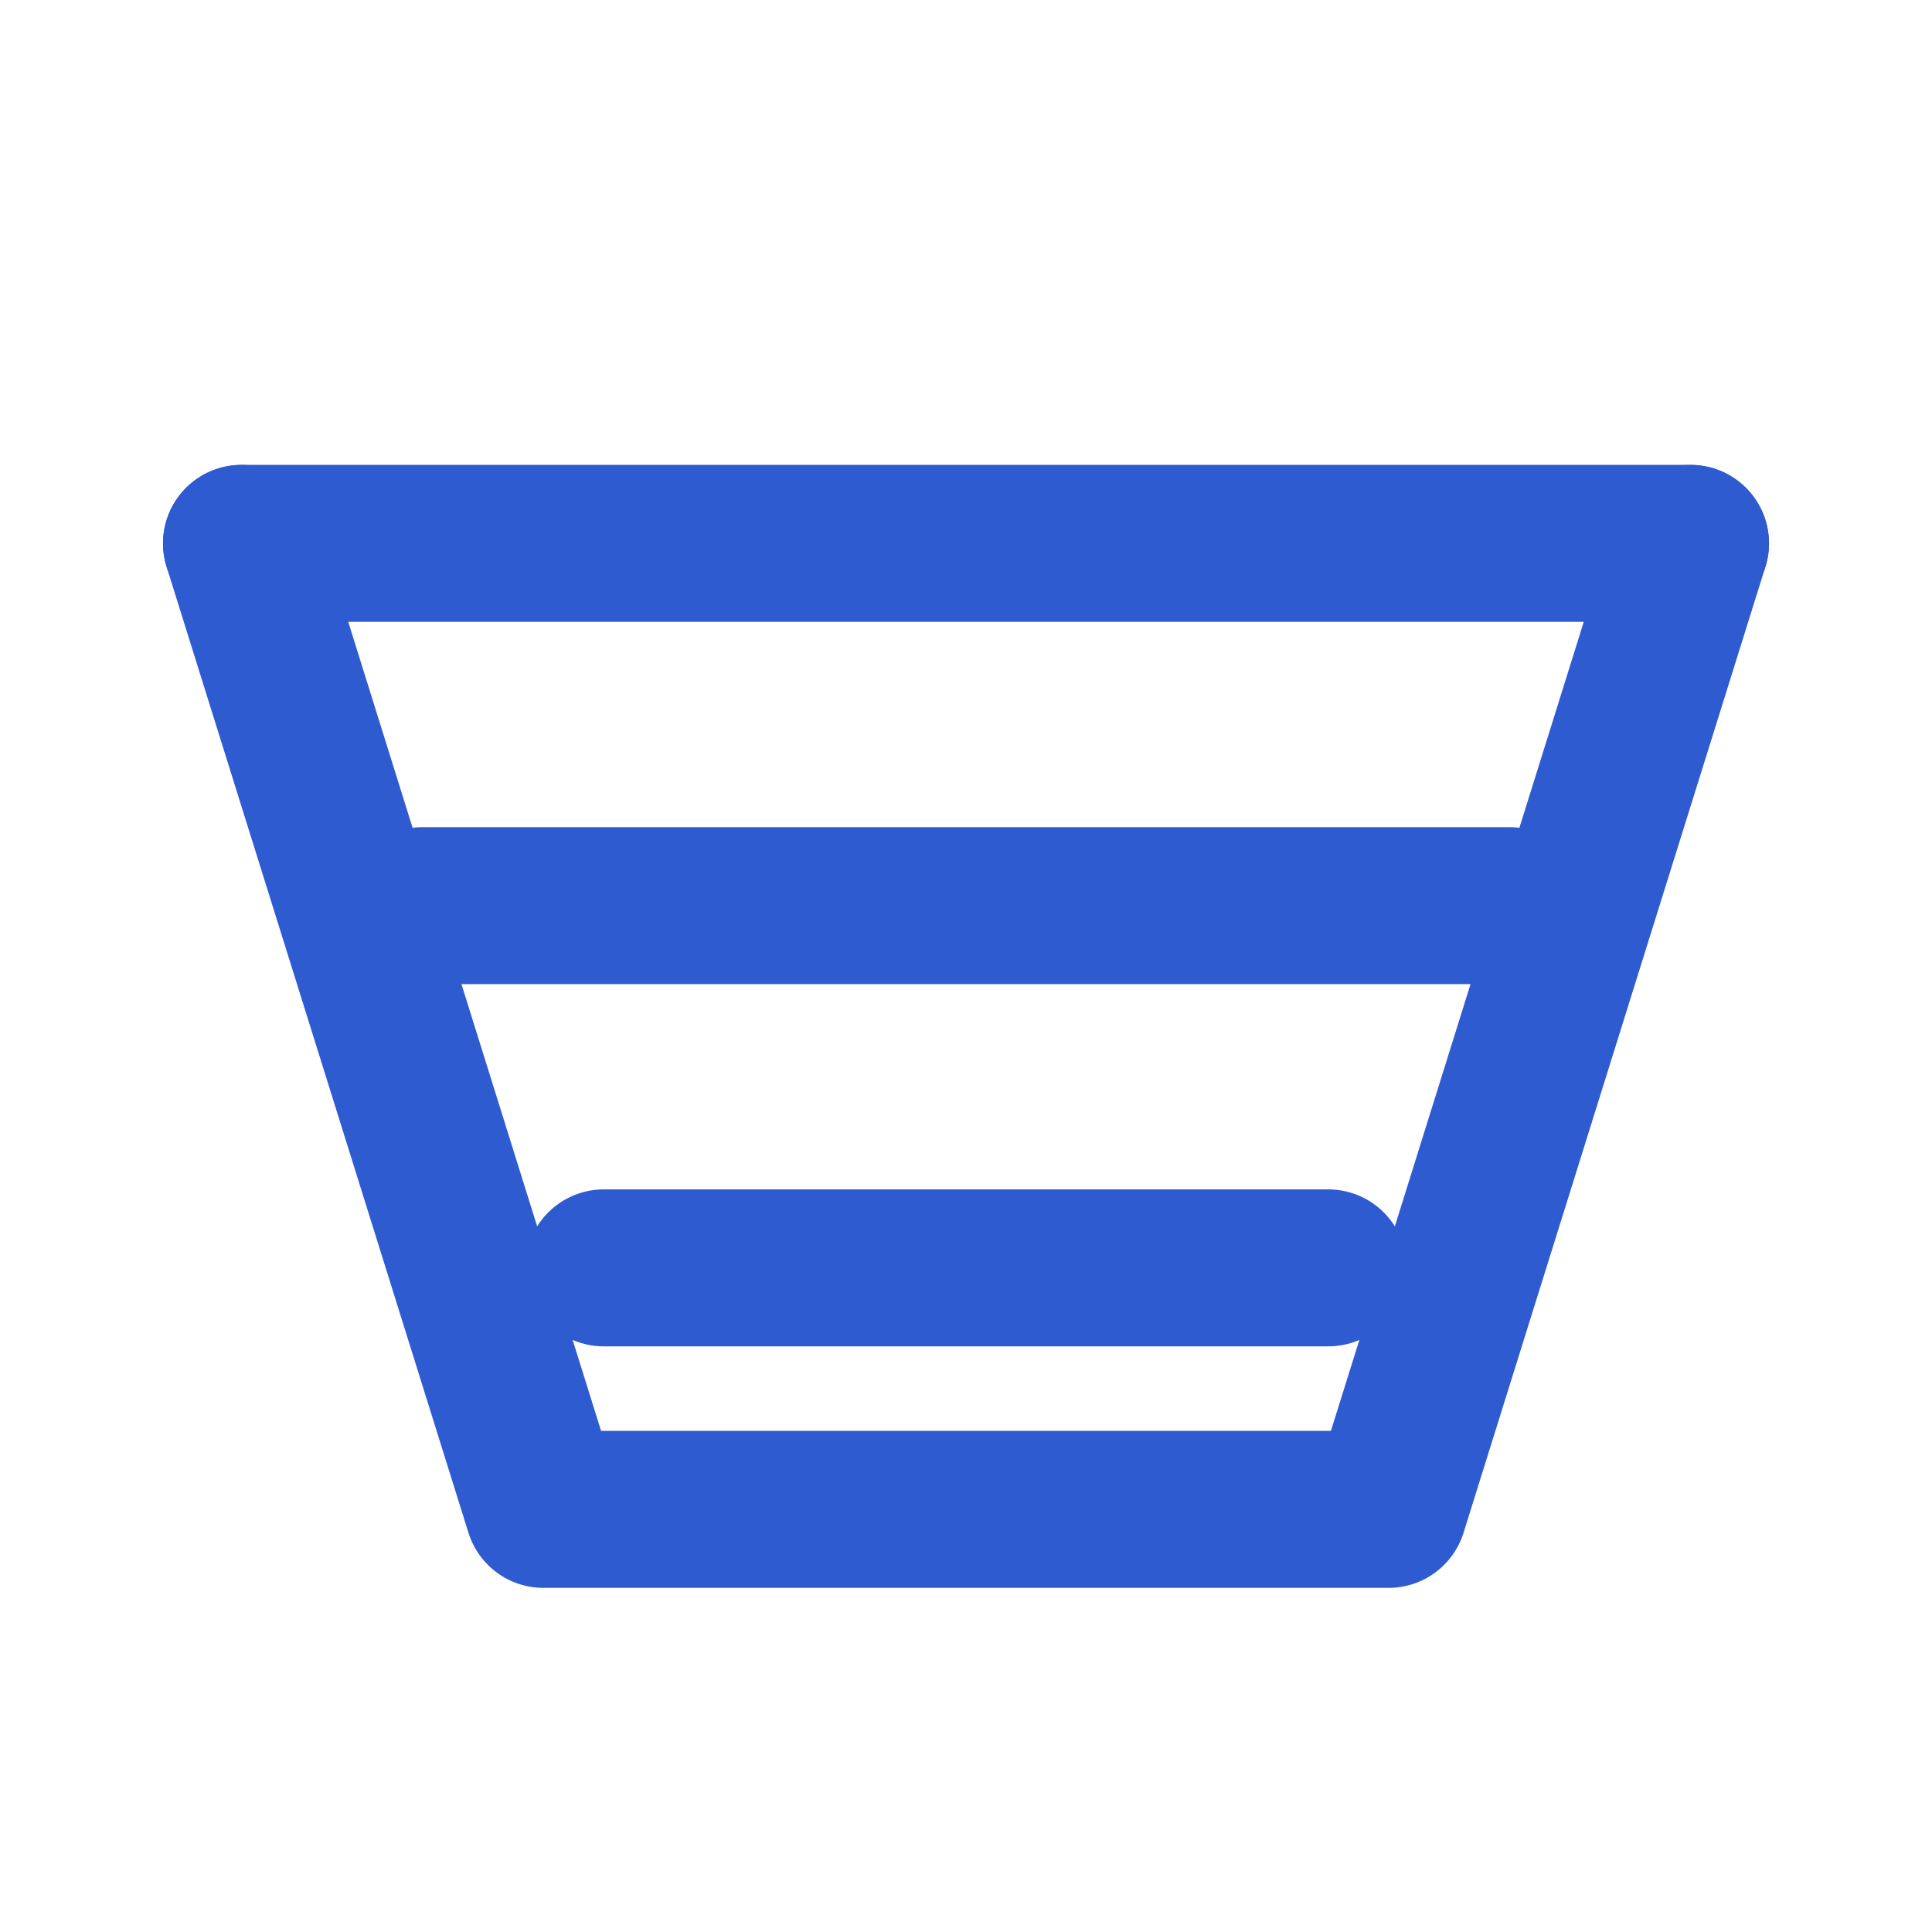
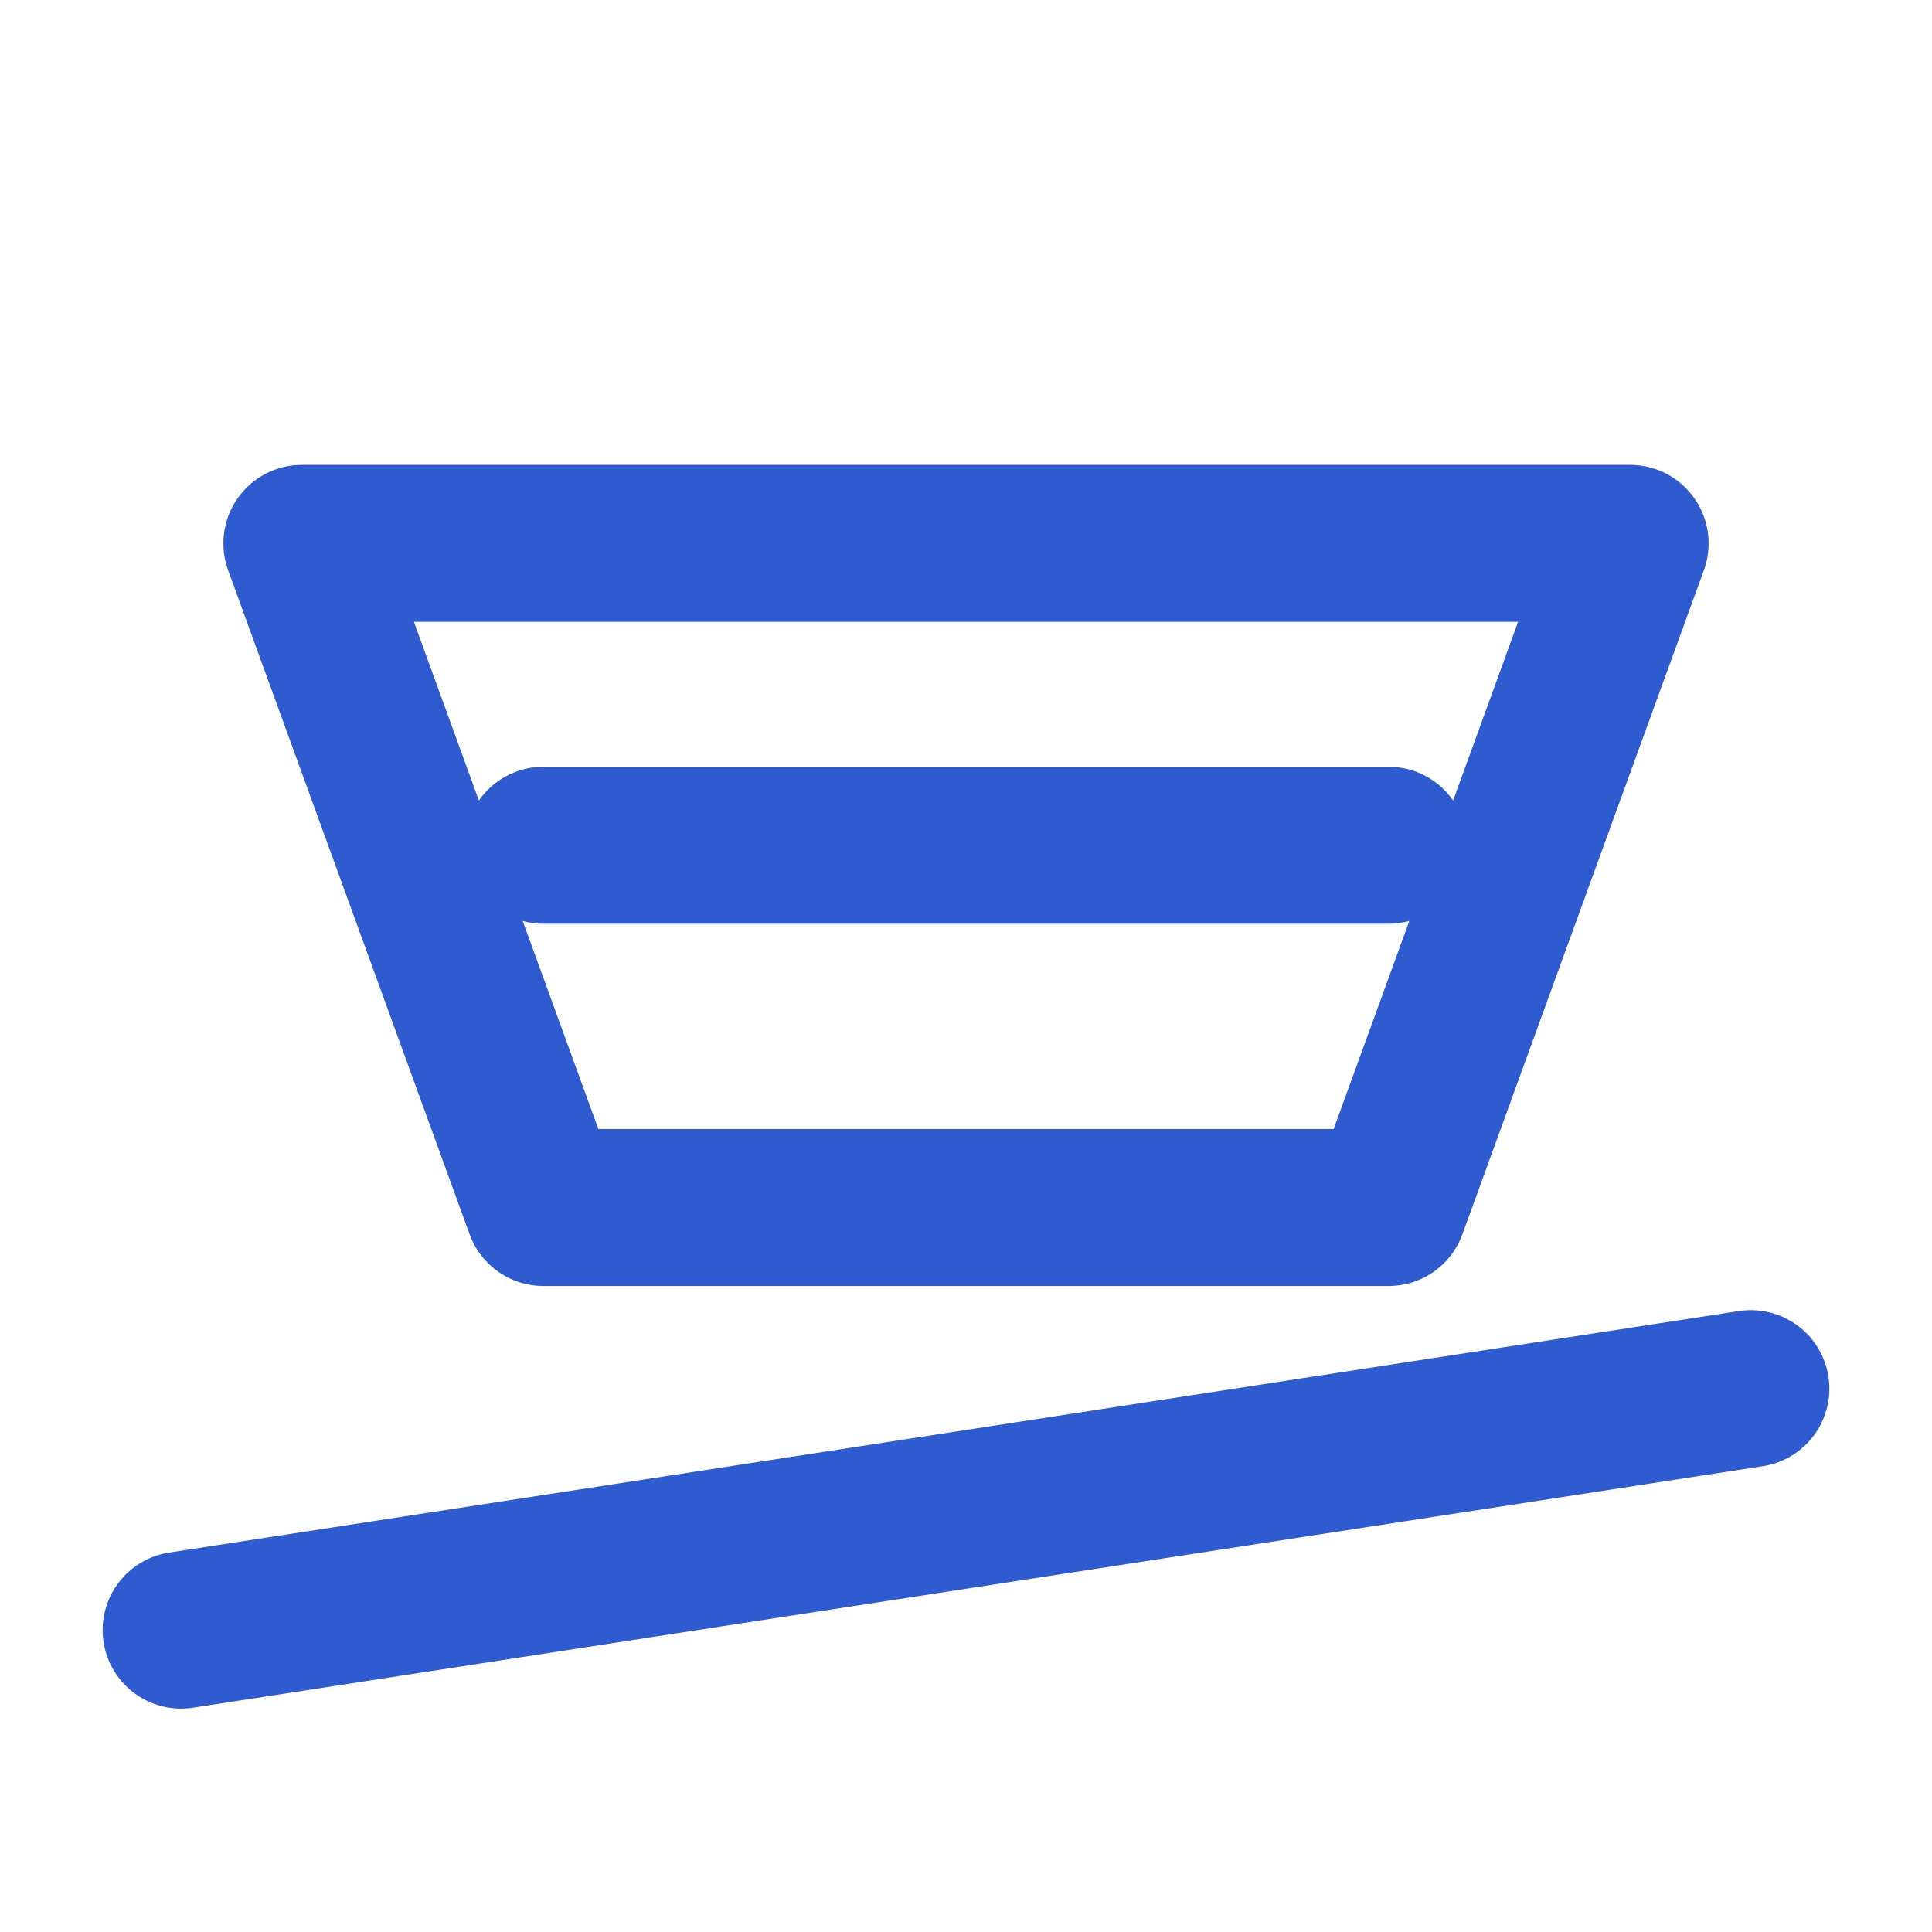
<svg xmlns="http://www.w3.org/2000/svg" viewBox="0 0 32 32" fill="none" stroke="#2F5BD0" stroke-width="2.6" stroke-linecap="round" stroke-linejoin="round">
-   <path d="M4 9h24M7 15h18M10 21h12" />
-   <path d="M4 9l5 16h14l5-16" />
+   <path d="M5 9h22l-4 11H9z" />
+   <path d="M9 14h14" />
+   <path d="M3 27l26-4" />
</svg>
